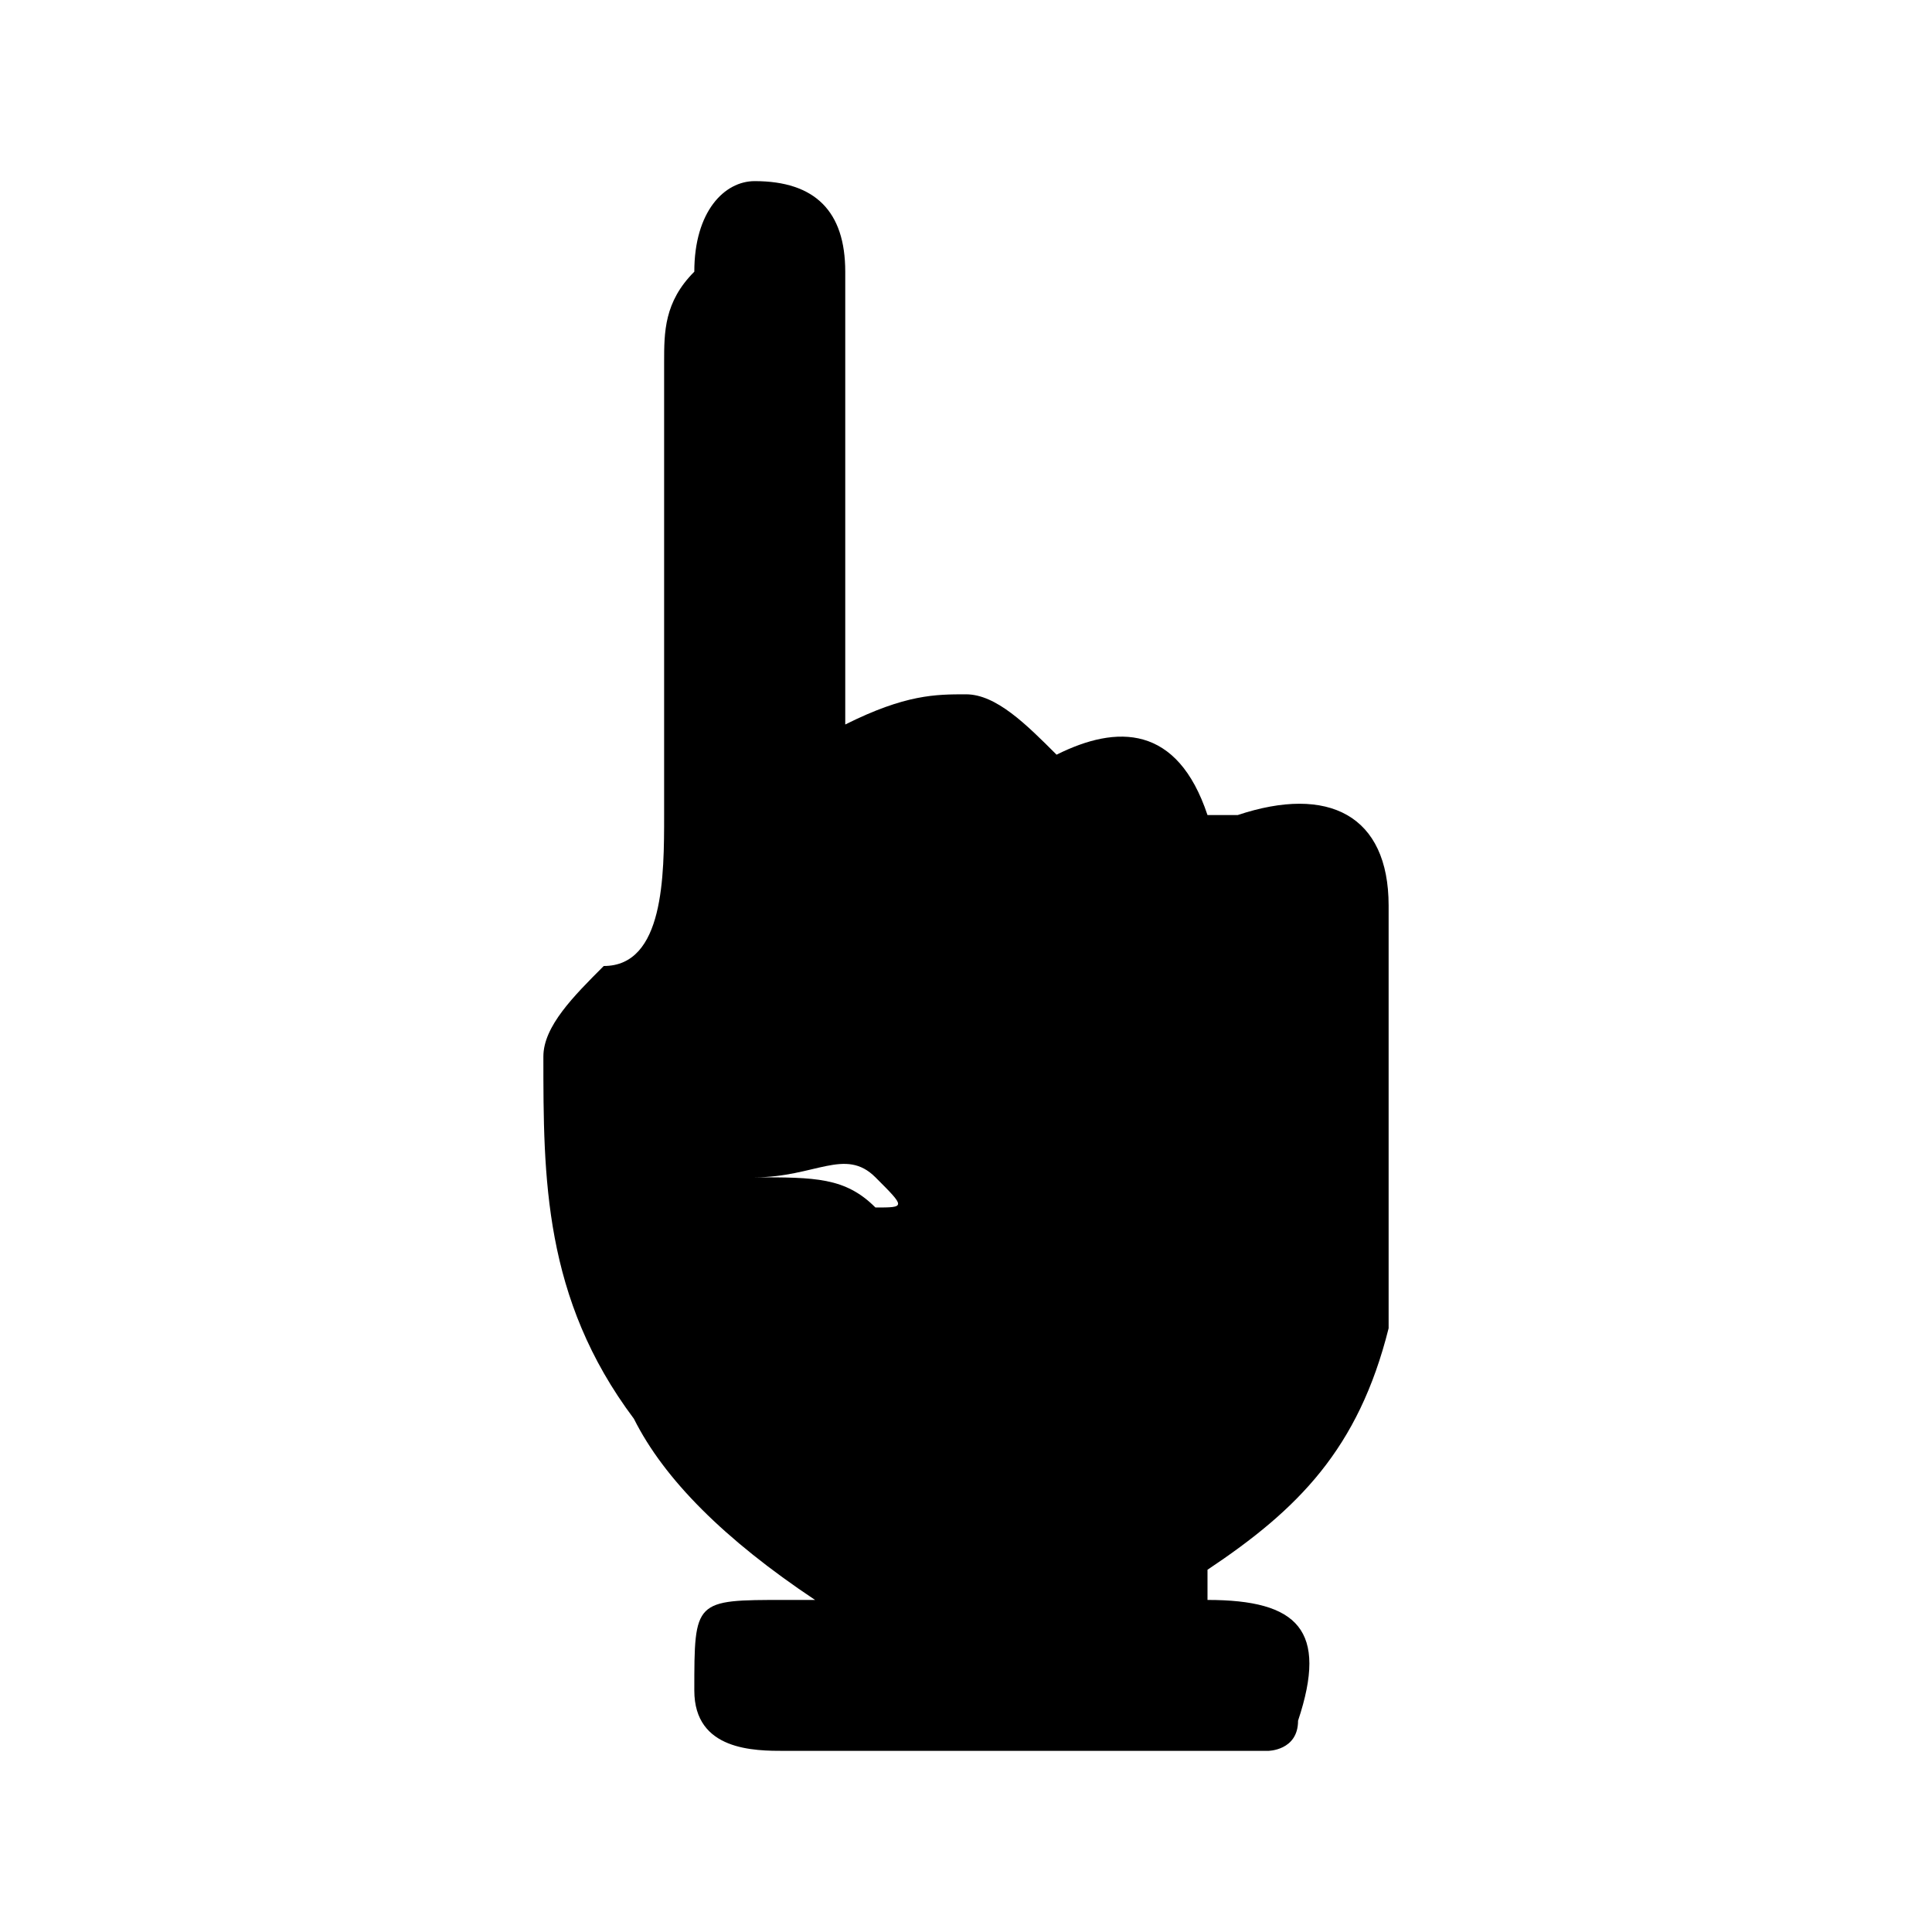
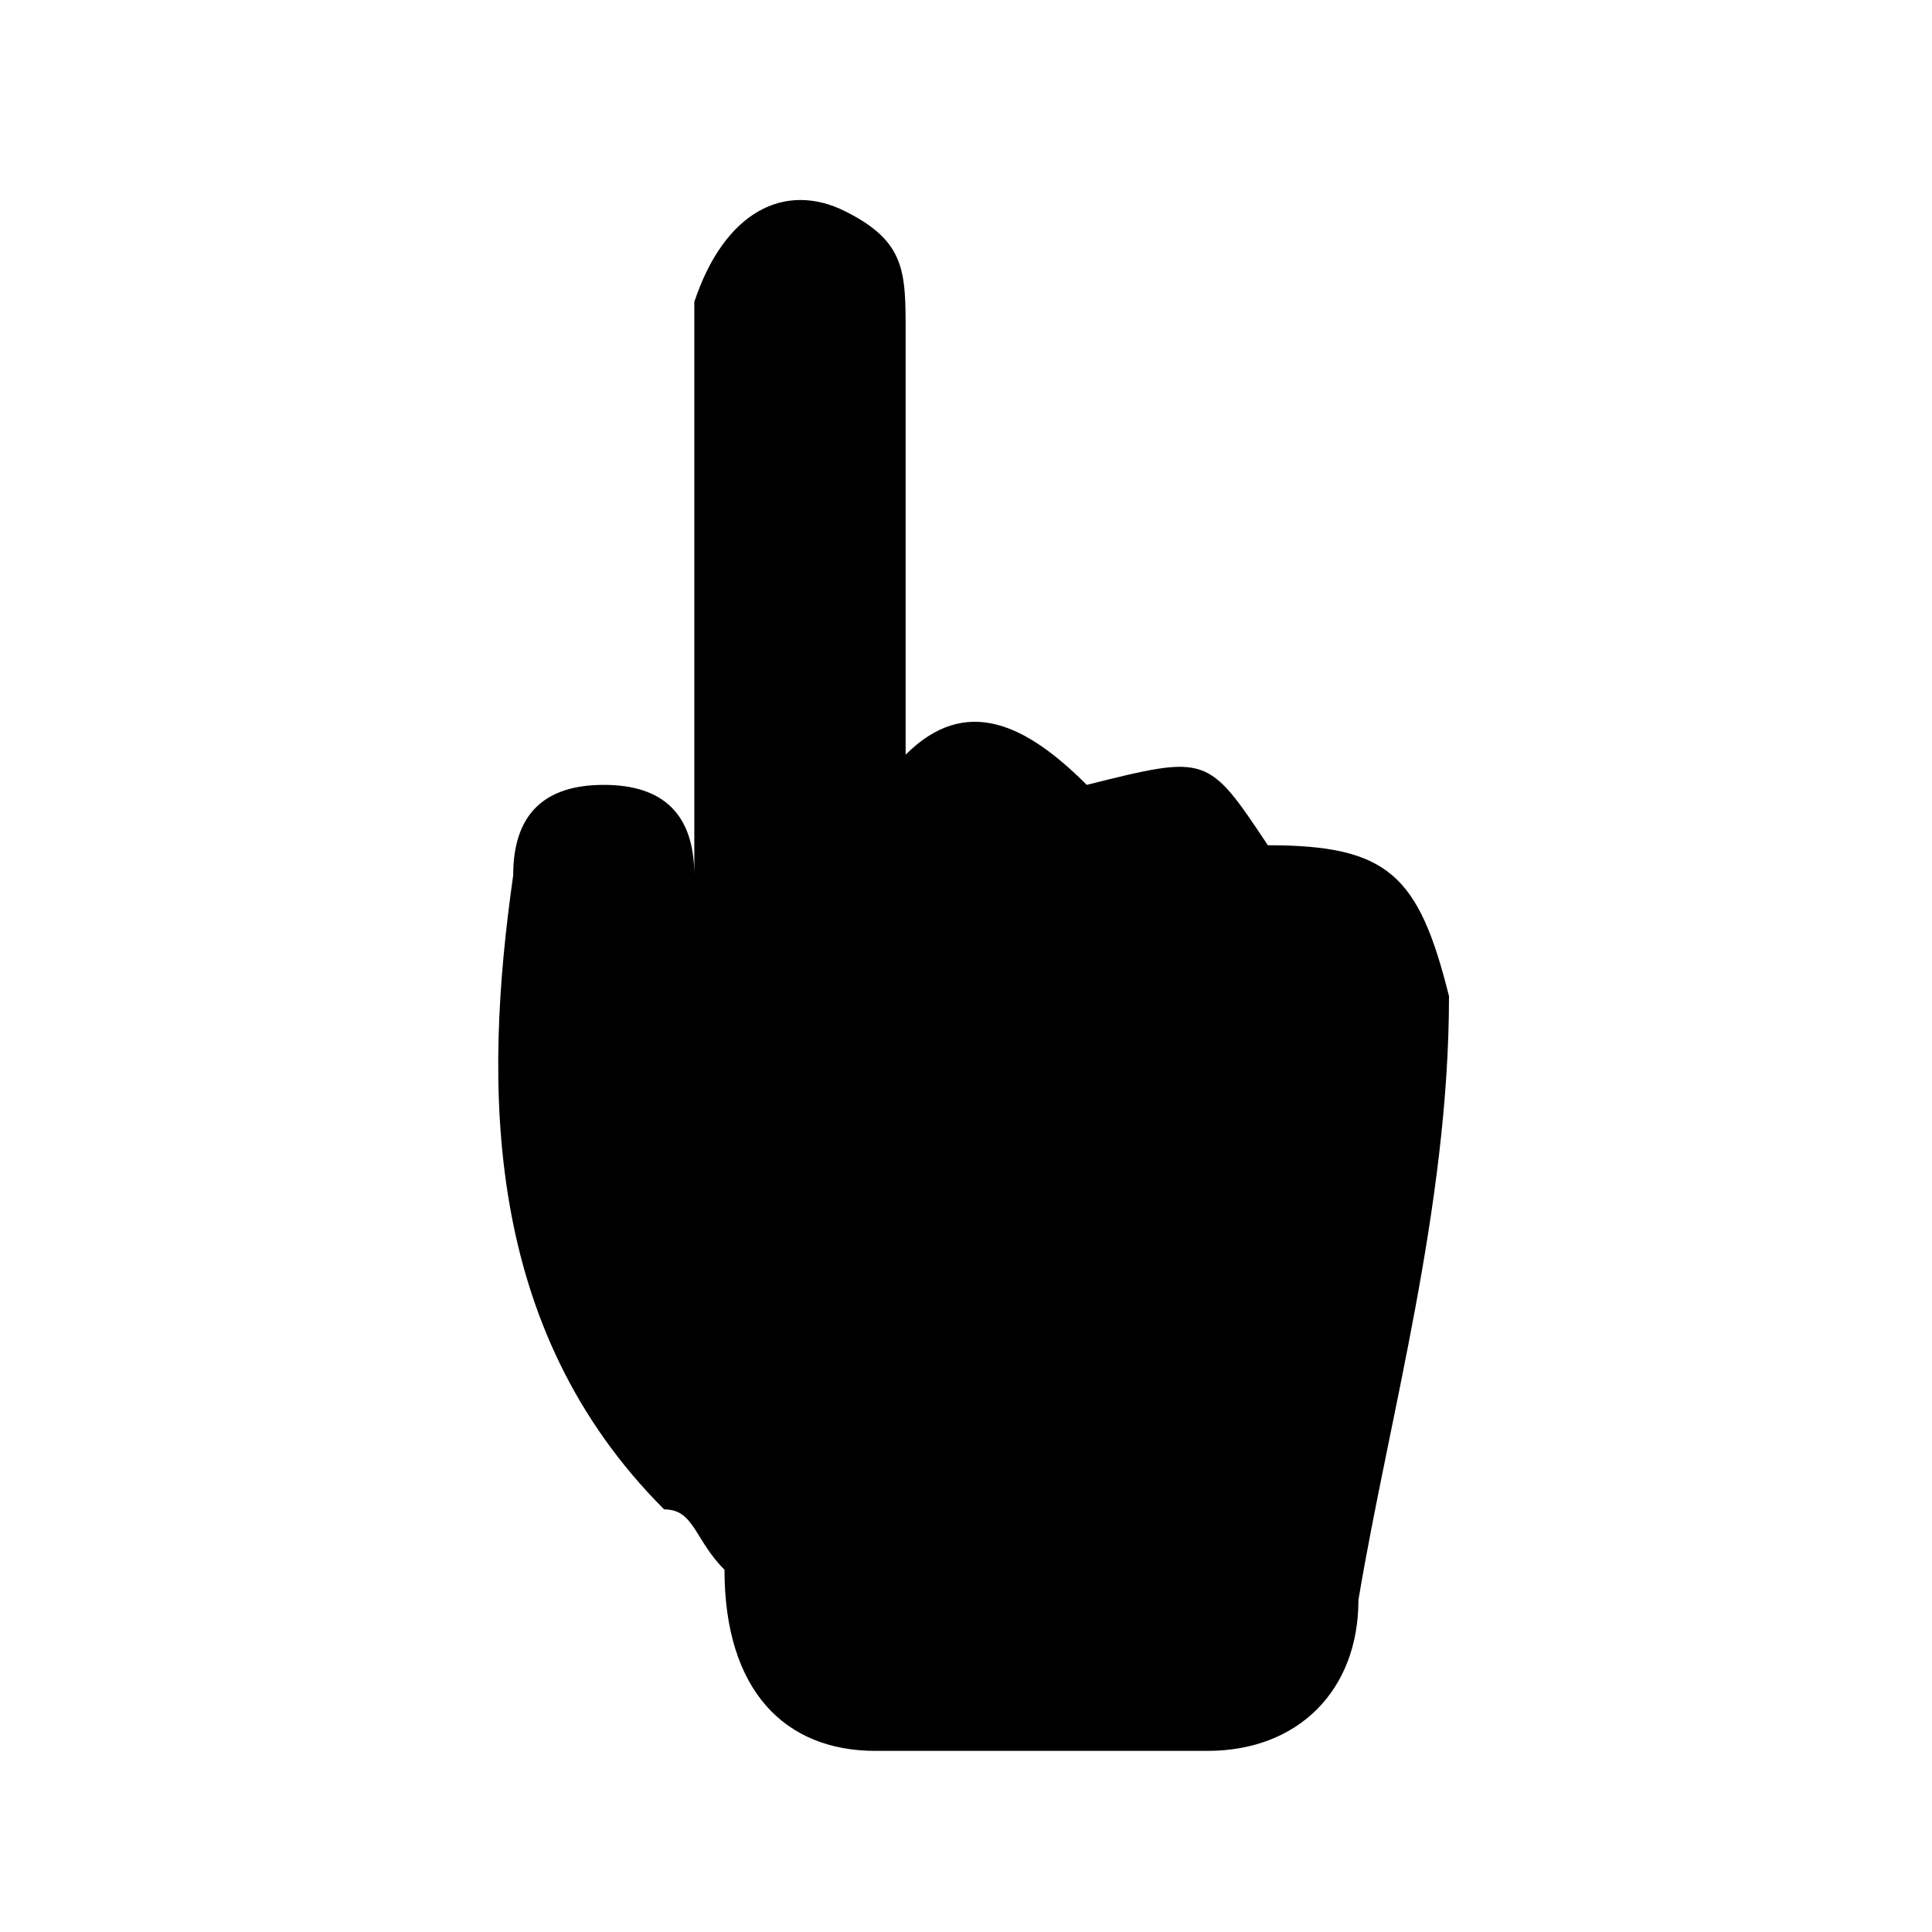
<svg xmlns="http://www.w3.org/2000/svg" viewBox="0 0 32 32" fill="none" stroke="currentColor" stroke-width="2" stroke-linecap="round" stroke-linejoin="round">
-   <path fill="currentColor" fill-rule="evenodd" stroke="none" d="M 19 29 C 17 29 15 29 13 29 C 12.5 29 11.5 29 11.5 28 C 11.5 26.5 11.5 26.5 13 26.5 C 13 26.5 13 26.5 13.5 26.5 C 12 25.5 11 24.5 10.5 23.5 C 9 21.5 9 19.5 9 17.5 C 9 17 9.5 16.5 10 16 C 11 16 11 14.5 11 13.5 C 11 11 11 8.5 11 6 C 11 5.5 11 5 11.5 4.5 C 11.5 3.5 12 3 12.5 3 C 13.5 3 14 3.5 14 4.5 C 14 5.5 14 6 14 7 C 14 8.5 14 10 14 12 C 15 11.5 15.5 11.5 16 11.5 C 16.5 11.5 17 12 17.5 12.5 C 18.5 12 19.5 12 20 13.5 C 20.5 13.5 20.5 13.5 20.5 13.5 C 22 13 23 13.5 23 15 C 23 17 23 19.5 23 22 C 22.5 24 21.5 25 20 26 C 20 26.5 20 26.5 20 26.5 C 21.5 26.5 22 27 21.5 28.5 C 21.5 29 21 29 21 29 C 20 29 19.5 29 19 29 M 14.5 19.5 C 14 19 13.5 19.5 12.5 19.5 C 13.5 19.5 14 19.5 14.5 20 C 15 20 15 20 14.5 19.5 Z" />
+   <path fill="currentColor" fill-rule="evenodd" stroke="none" d="M 14 3.5 C 15 4 15 4.5 15 5.5 C 15 7.5 15 10 15 12.5 C 16 11.5 17 12 18 13 C 20 12.5 20 12.5 21 14 C 23 14 23.5 14.5 24 16.5 C 24 20 23 23.5 22.5 26.5 C 22.5 28 21.5 29 20 29 C 18 29 16.5 29 14.5 29 C 13 29 12 28 12 26 C 11.5 25.5 11.5 25 11 25 C 8 22 8 18 8.5 14.5 C 8.5 13.5 9 13 10 13 C 11 13 11.5 13.5 11.5 14.5 C 11.5 15 11.5 16 11.5 16.5 C 11.5 13 11.5 10 11.5 6.5 C 11.5 6 11.5 5.5 11.5 5 C 12 3.5 13 3 14 3.5 Z" />
</svg>
